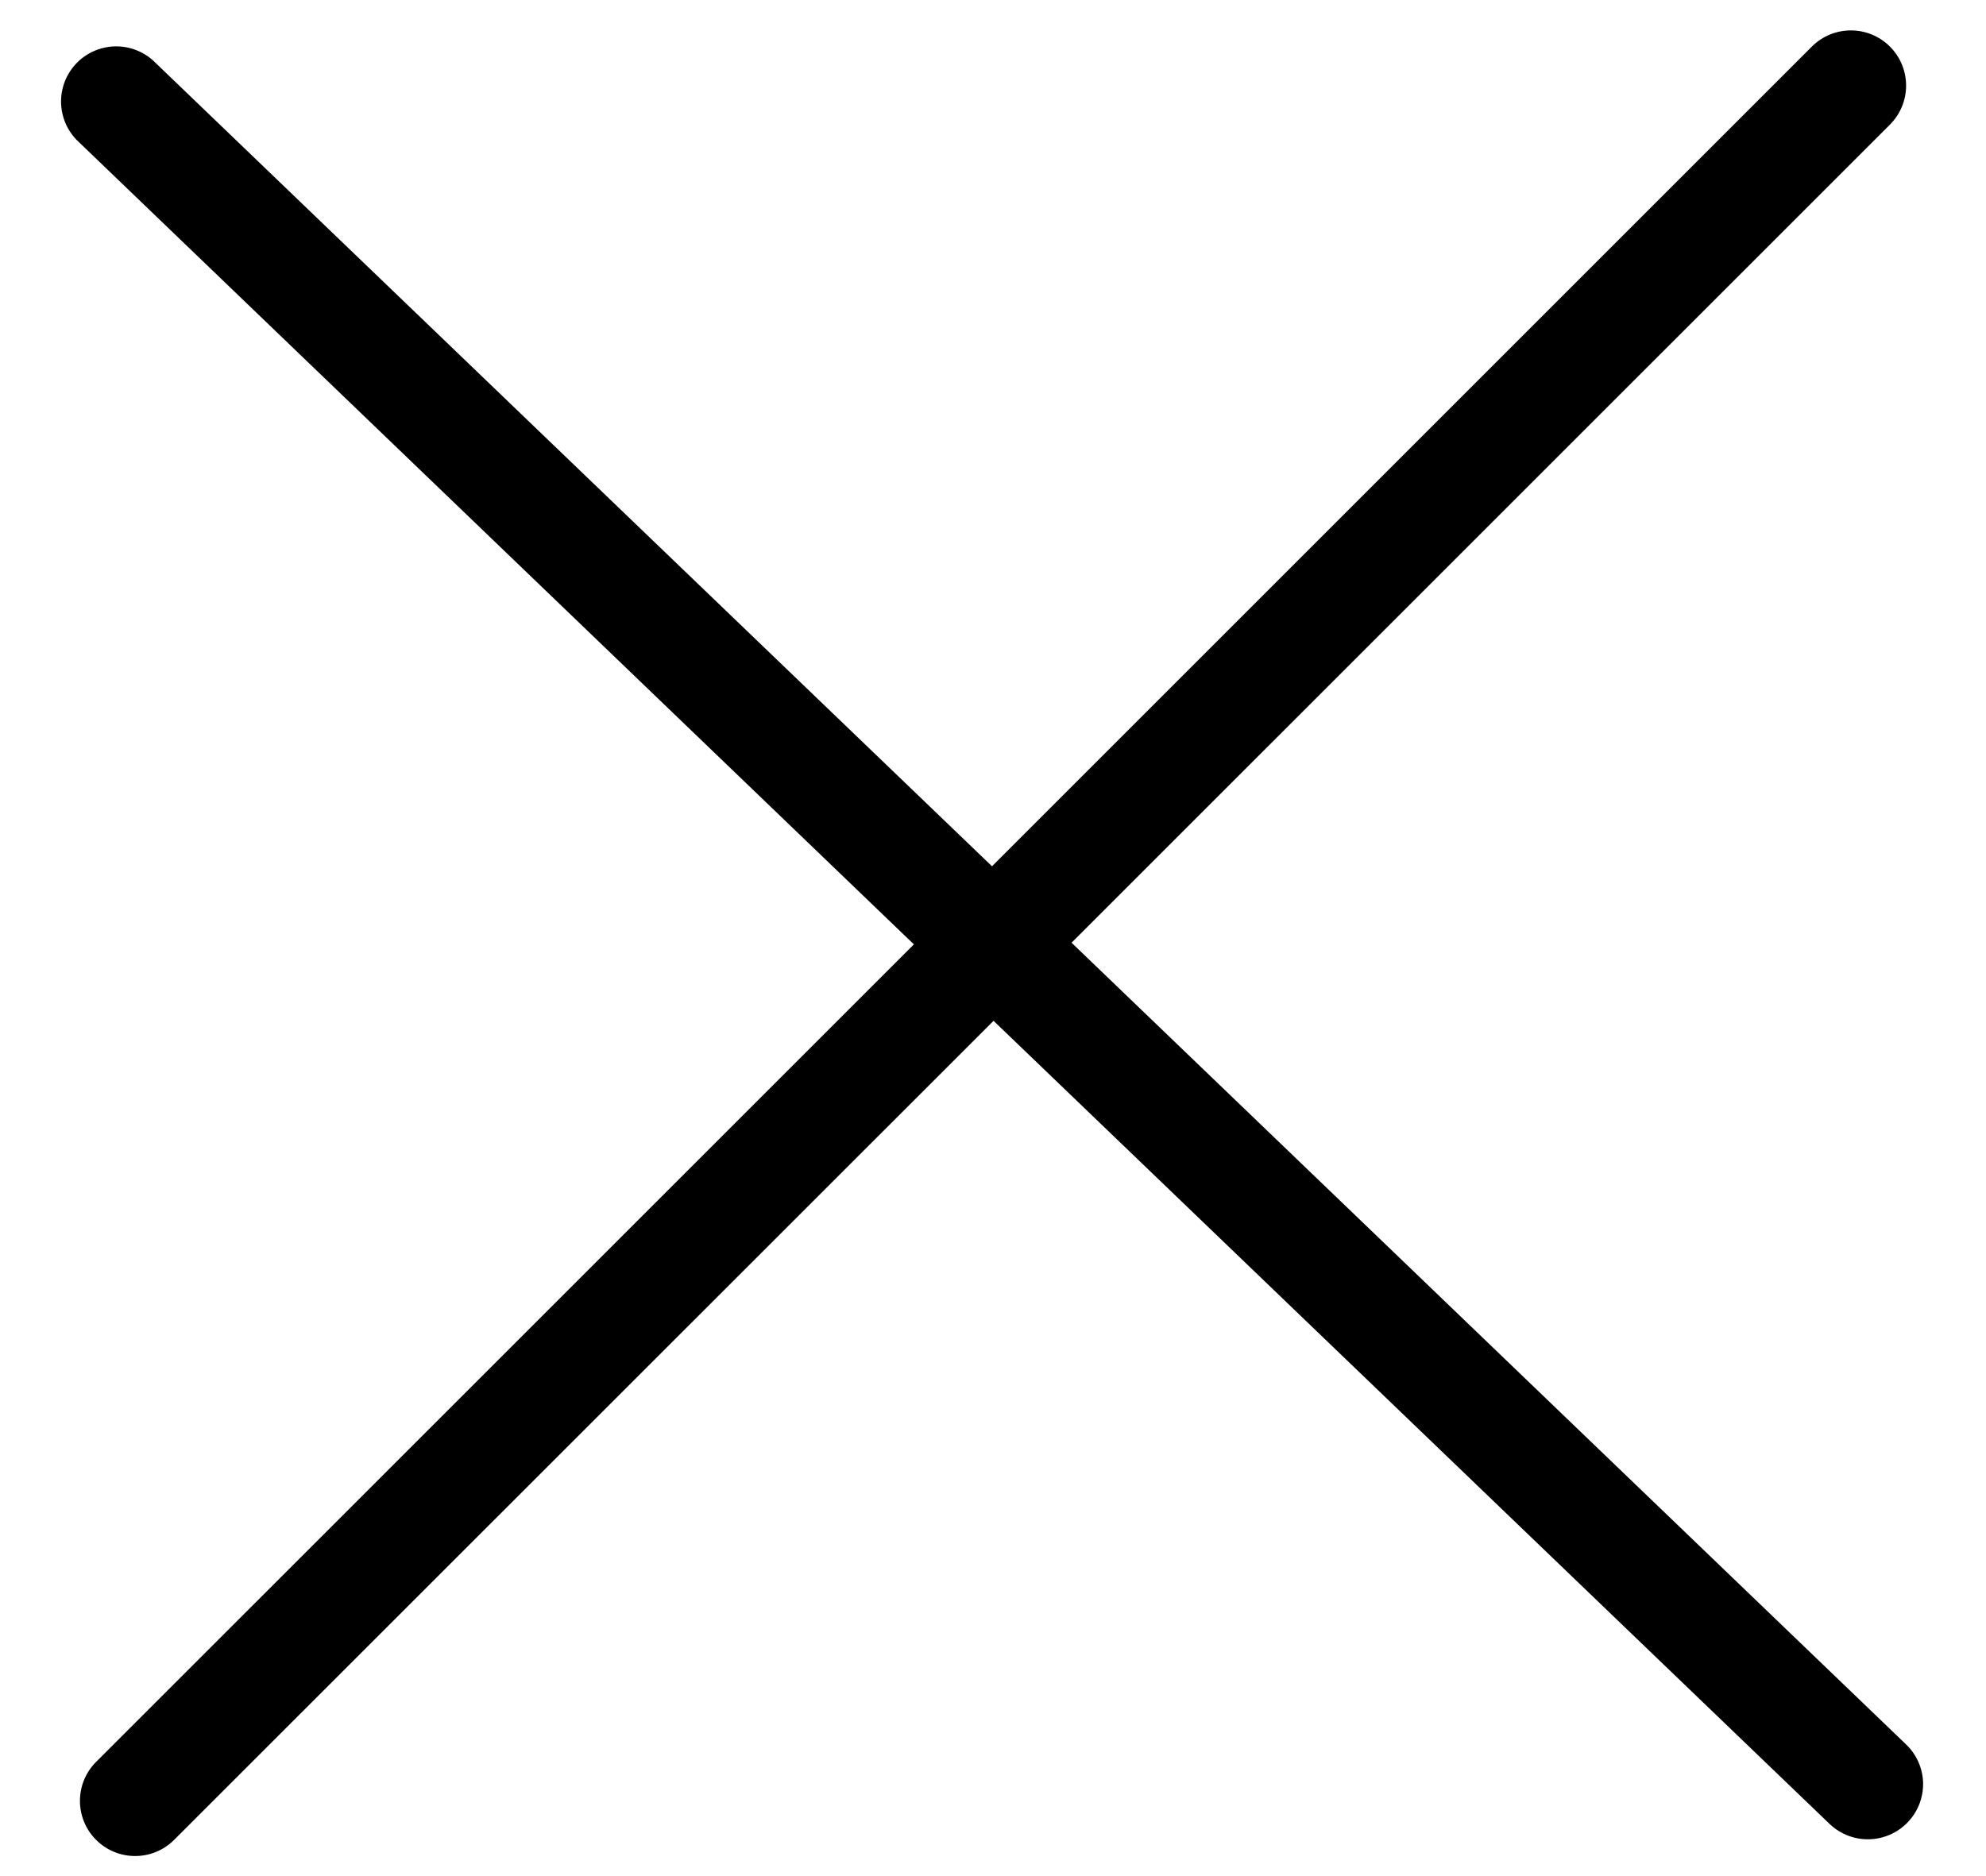
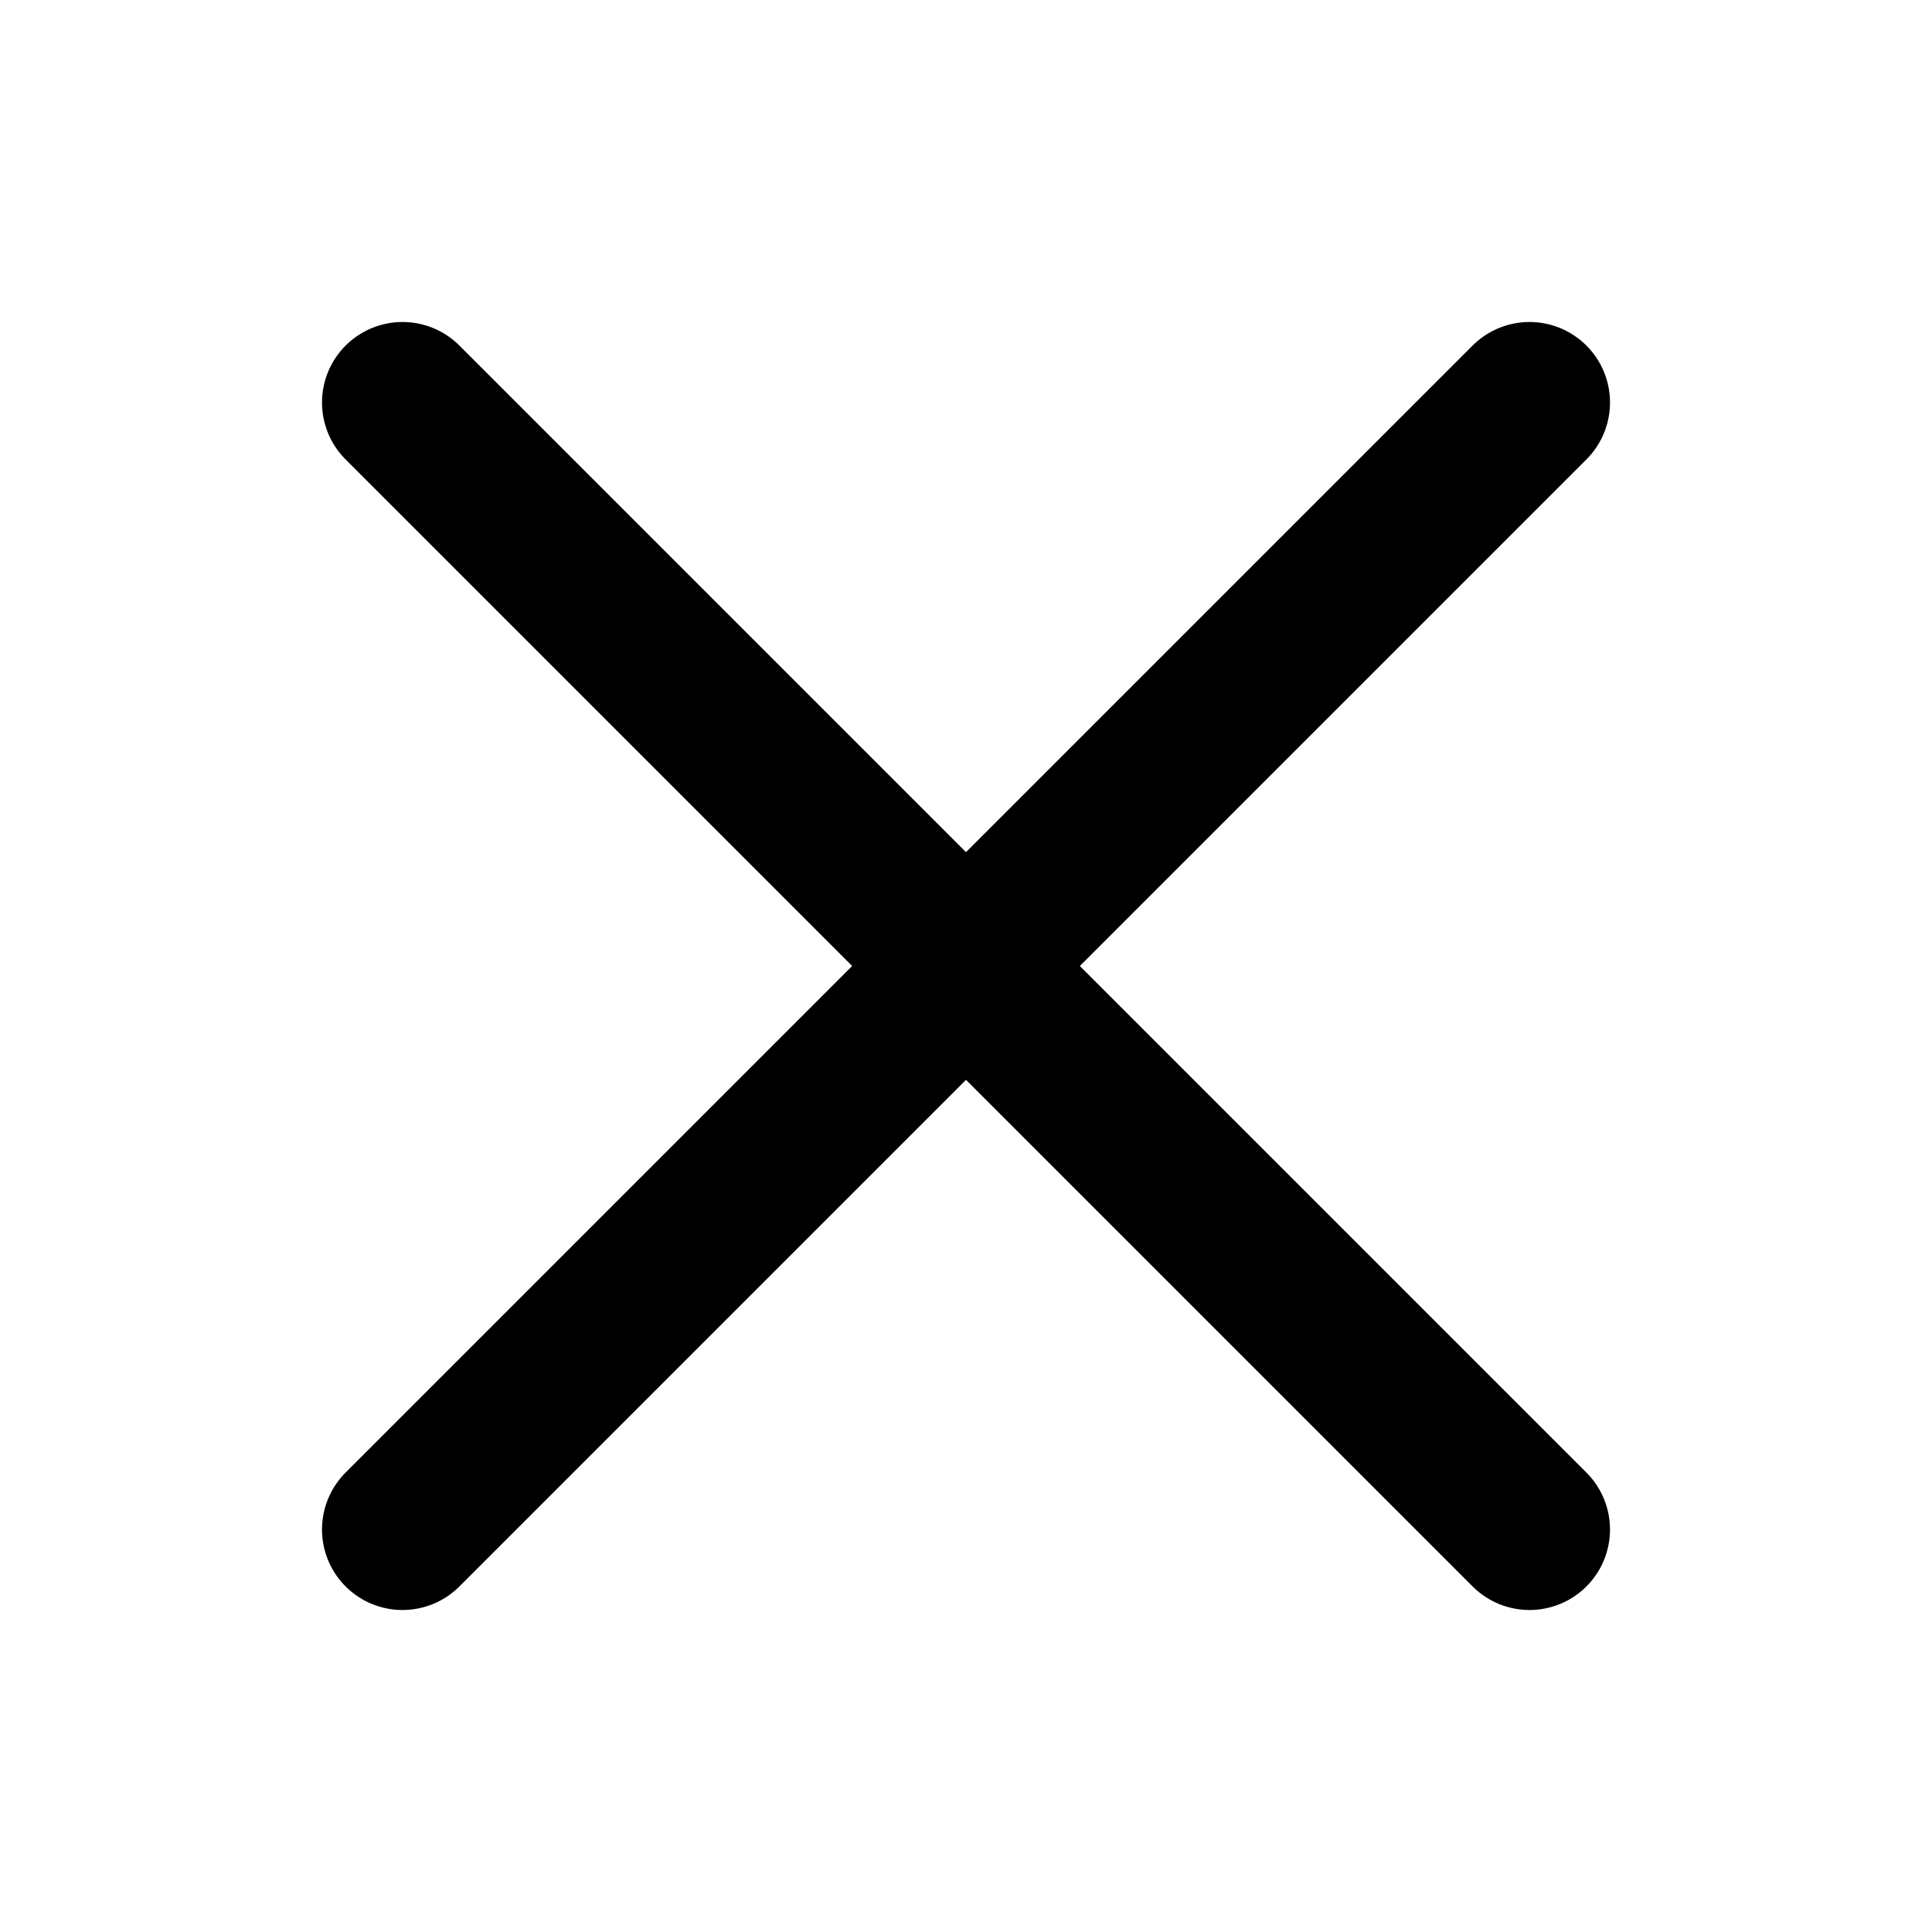
- <svg xmlns="http://www.w3.org/2000/svg" fill="none" class="icon icon-close" viewBox="0 0 18 17">
-   <path fill="currentColor" d="M.865 15.978a.5.5 0 0 0 .707.707l7.433-7.431 7.579 7.282a.501.501 0 0 0 .846-.37.5.5 0 0 0-.153-.351L9.712 8.546l7.417-7.416a.5.5 0 1 0-.707-.708L8.991 7.853 1.413.573a.5.5 0 1 0-.693.72l7.563 7.268z" />
+ <svg xmlns="http://www.w3.org/2000/svg" class="icon icon-close" viewBox="0 0 24 24" fill="none" stroke="currentColor" stroke-width="2" stroke-linecap="round" stroke-linejoin="round">
+   <line x1="5" y1="5" x2="19" y2="19" />
+   <line x1="19" y1="5" x2="5" y2="19" />
</svg>
